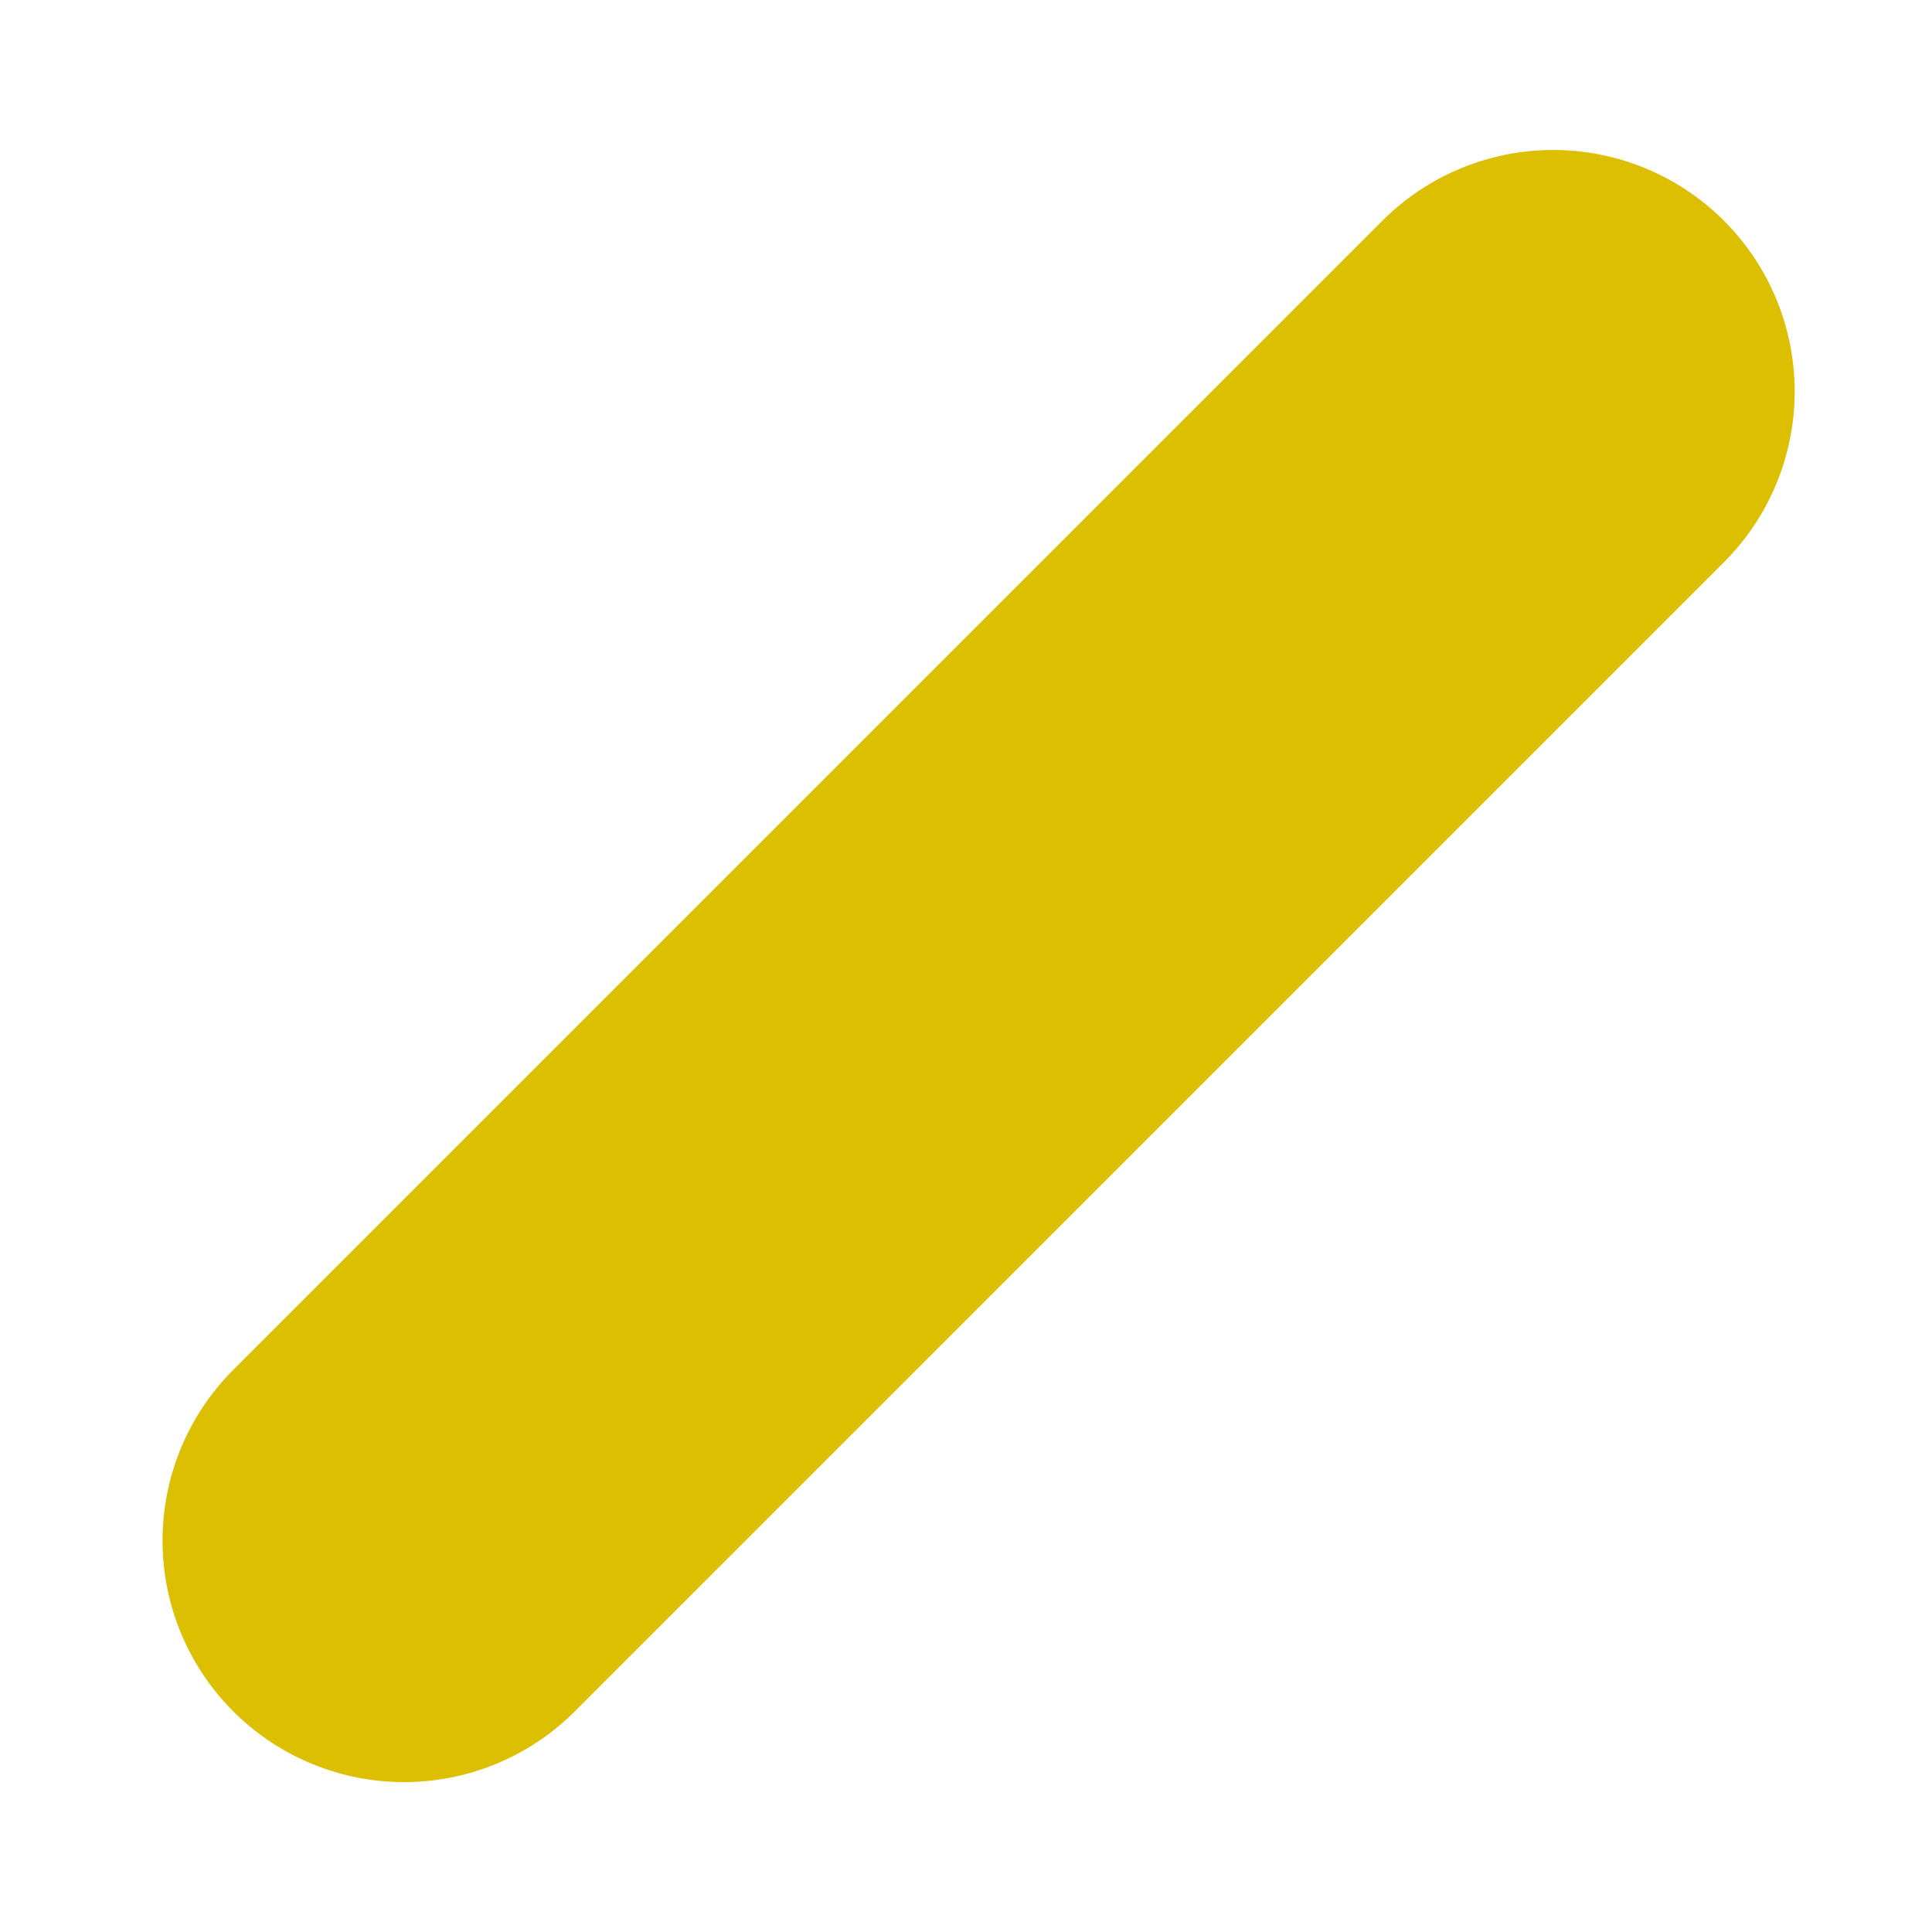
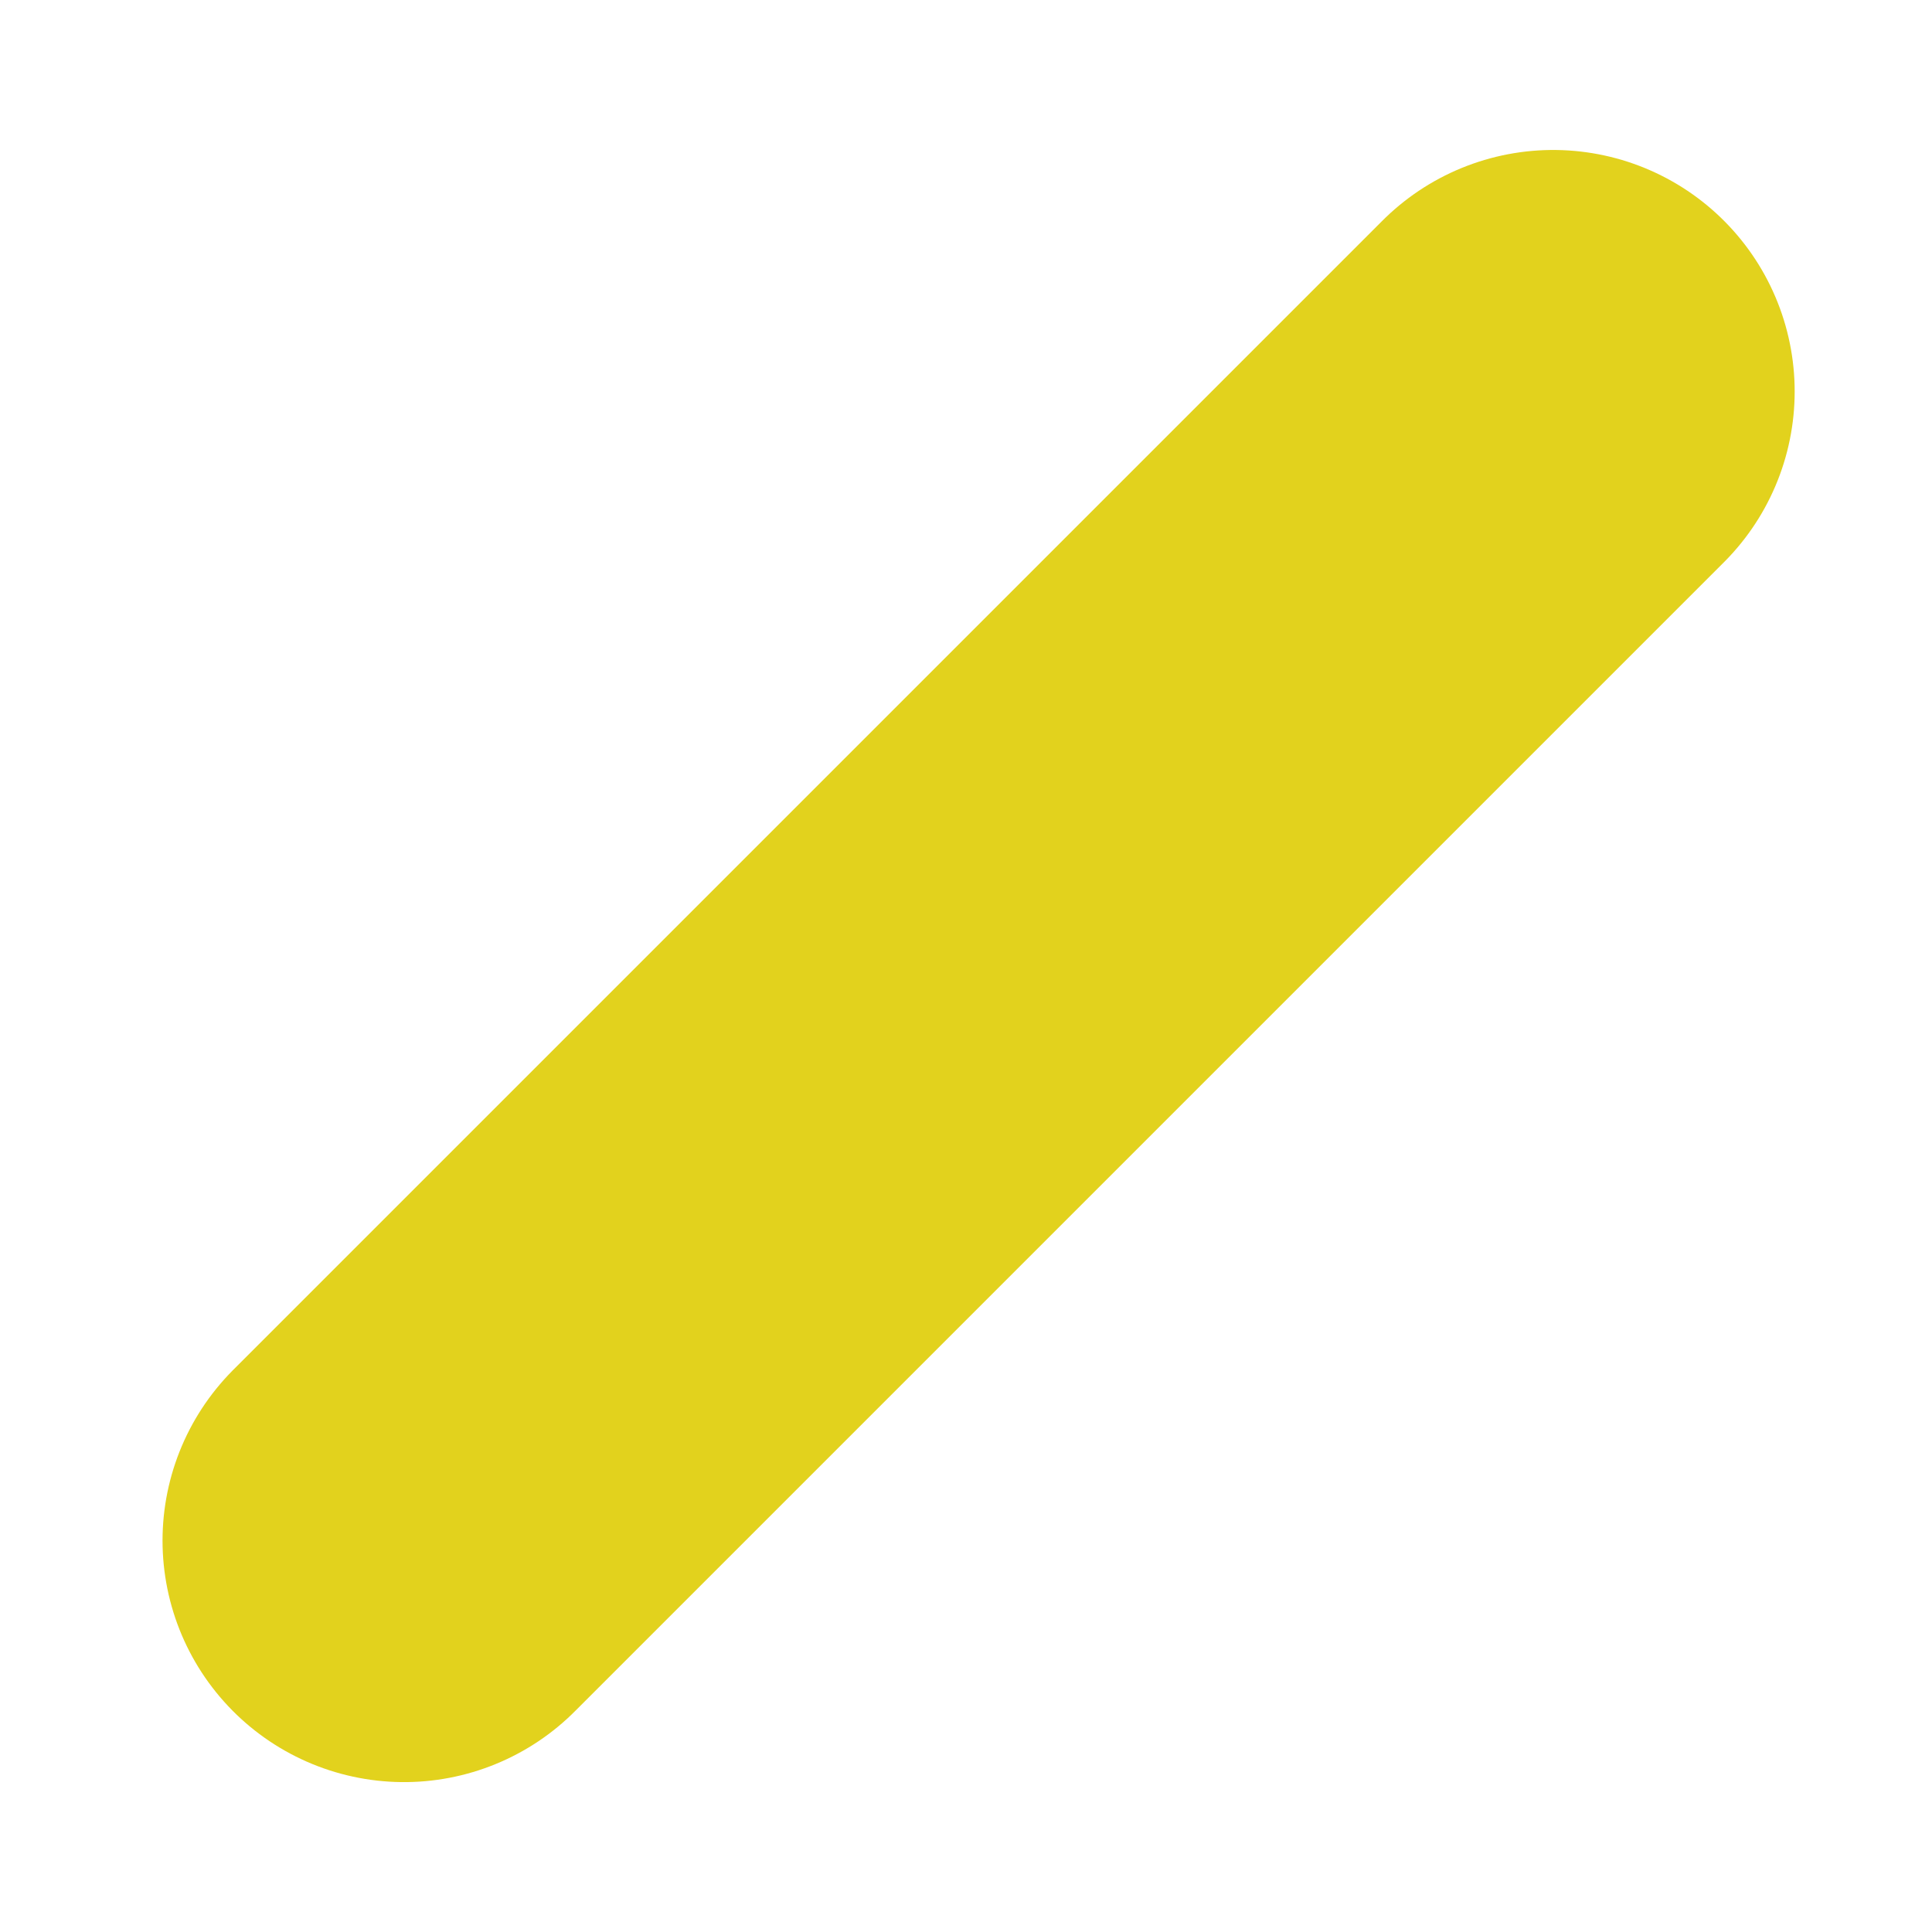
<svg xmlns="http://www.w3.org/2000/svg" enable-background="new 0 0 24 24" height="24" viewBox="0 0 24 24" width="24">
-   <path d="m5.019 19.138 14.275-14.275" fill="none" stroke="#dbbf00" stroke-linecap="round" stroke-width="6" />
+   <path d="m5.019 19.138 14.275-14.275" fill="none" stroke="#e2d21d" stroke-linecap="round" stroke-width="6" />
</svg>
